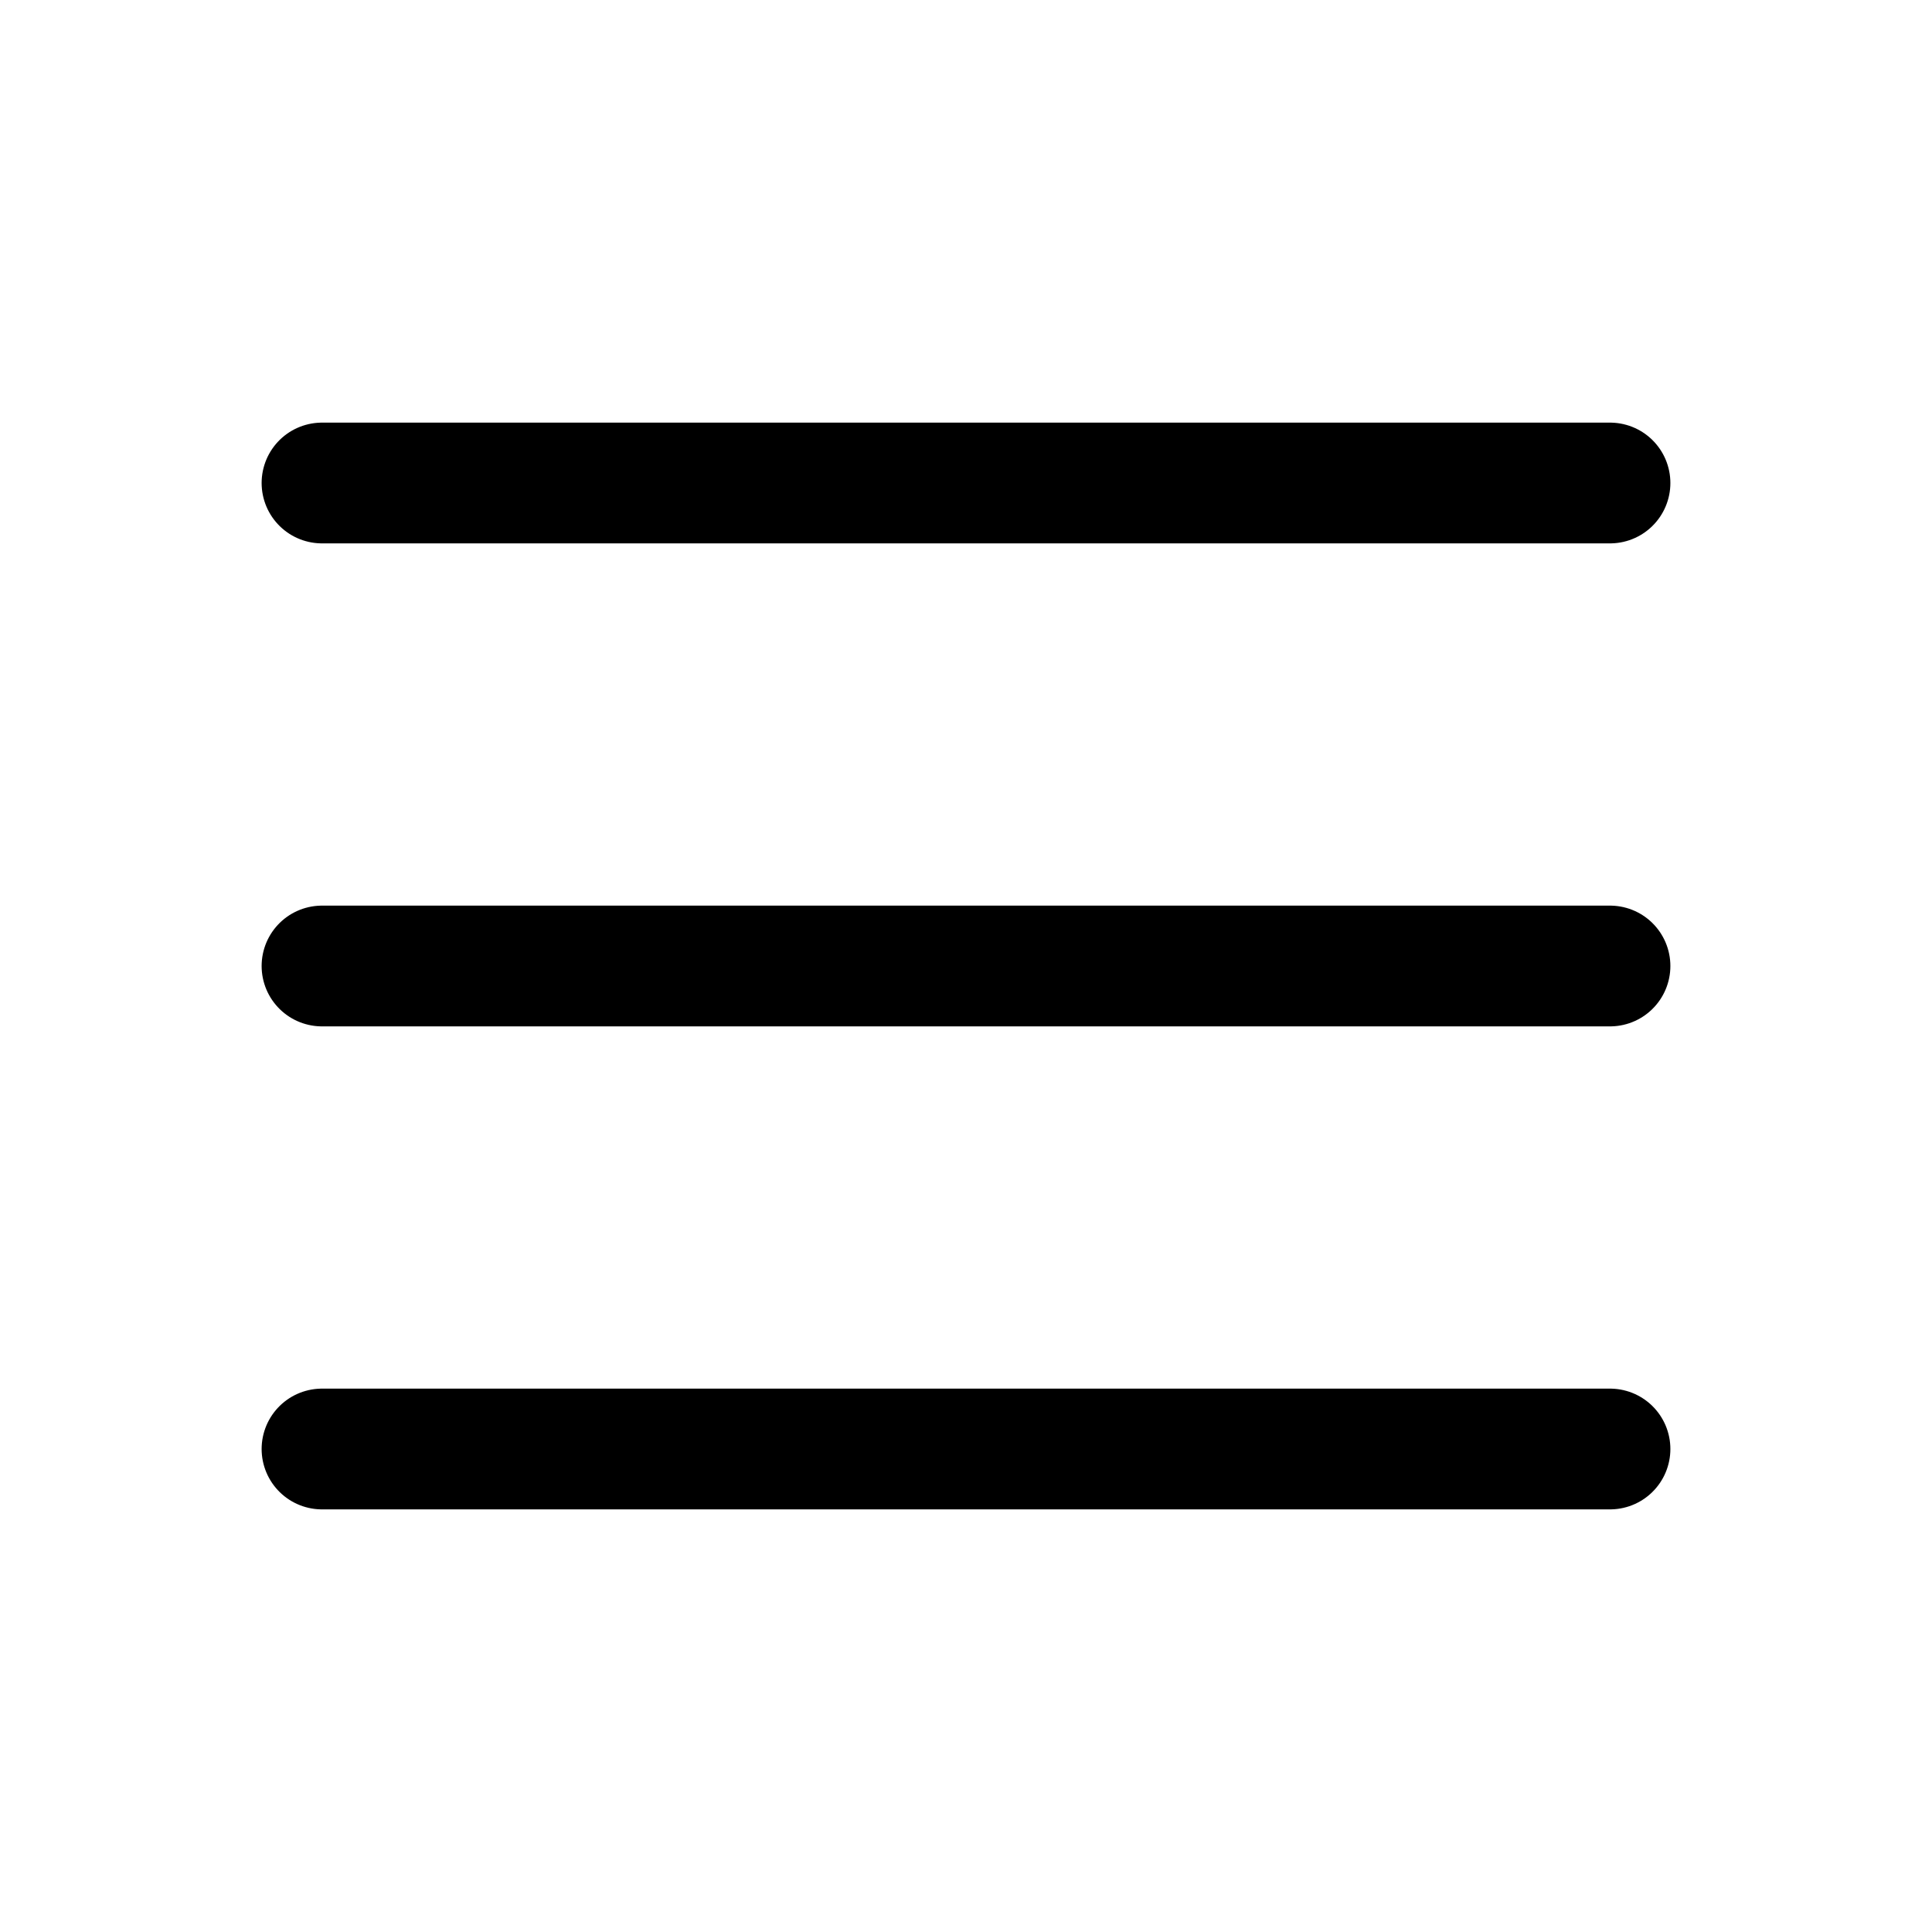
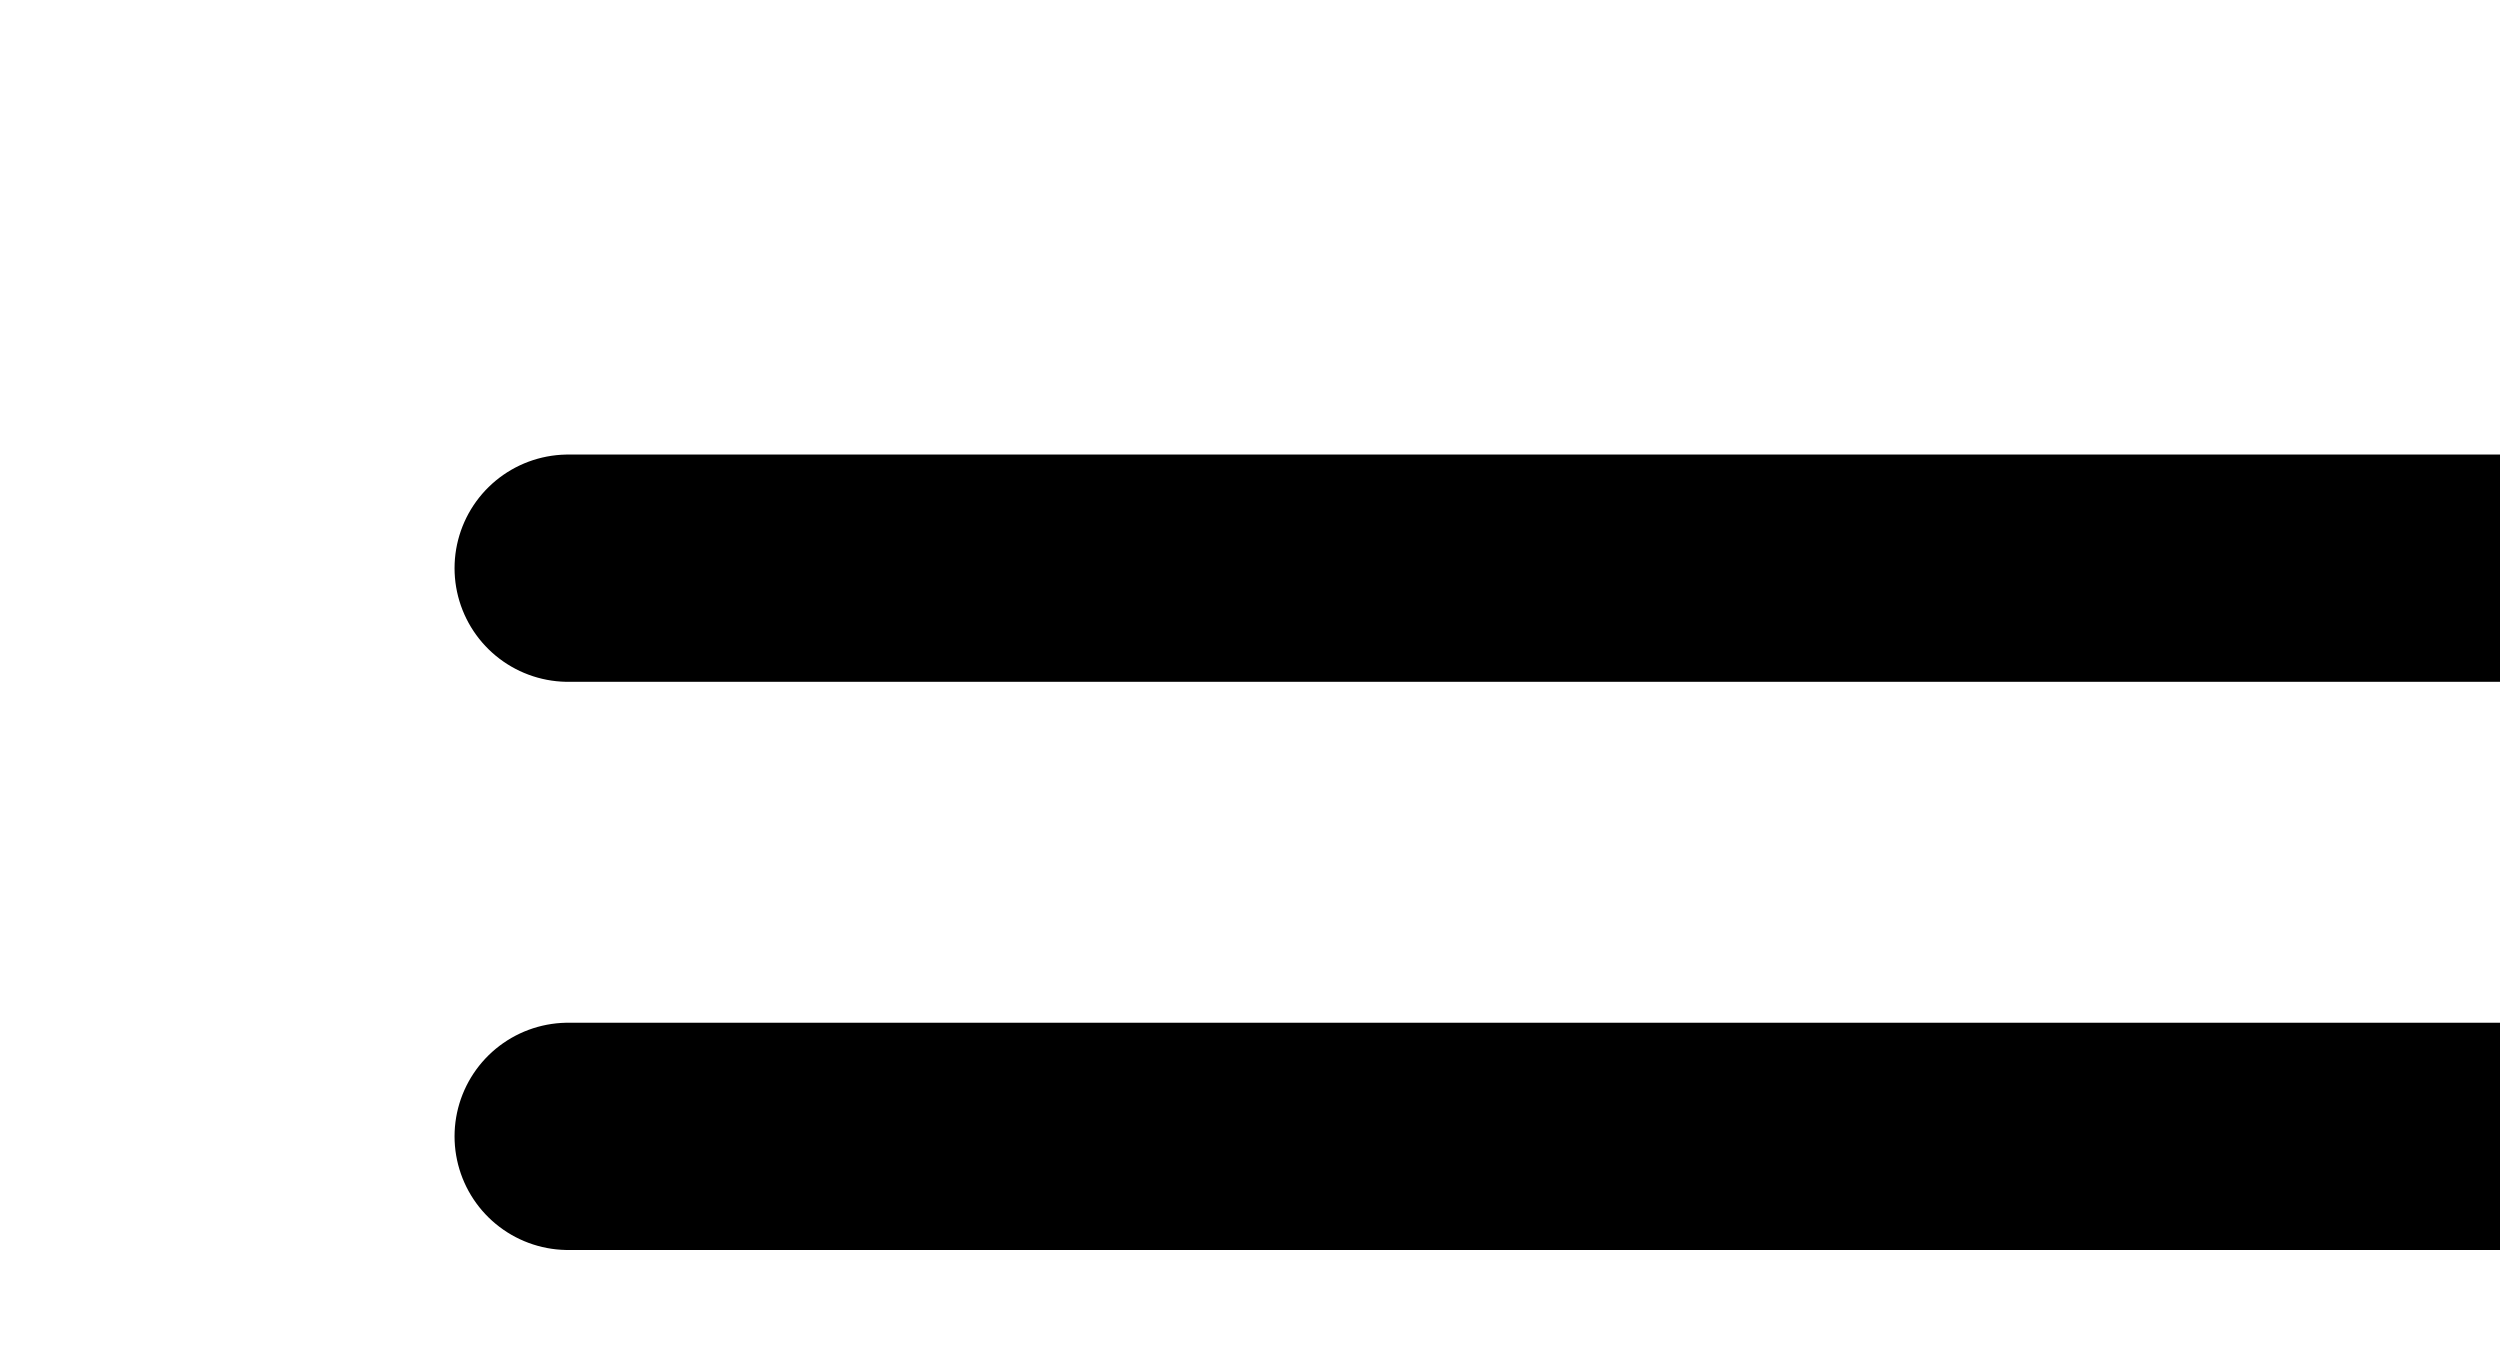
- <svg xmlns="http://www.w3.org/2000/svg" width="800px" height="800px" viewBox="0 0 24 24" fill="none">
-   <path d="M4 18L20 18" stroke="#000000" stroke-width="1.5" stroke-linecap="round" />
-   <path d="M4 12L20 12" stroke="#000000" stroke-width="1.5" stroke-linecap="round" />
-   <path d="M4 6L20 6" stroke="#000000" stroke-width="1.5" stroke-linecap="round" />
+ <svg id="hamburger-svg" class="Header__toggle-svg" viewbox="0 0 60 40">
+   <g stroke="#000" stroke-width="4" stroke-linecap="round" stroke-linejoin="round">
+     <path id="top-line" d="M10,10 L50,10 Z" />
+     <path id="middle-line" d="M10,20 L50,20 Z" />
+     <path id="bottom-line" d="M10,30 L50,30 Z" />
+   </g>
</svg>
